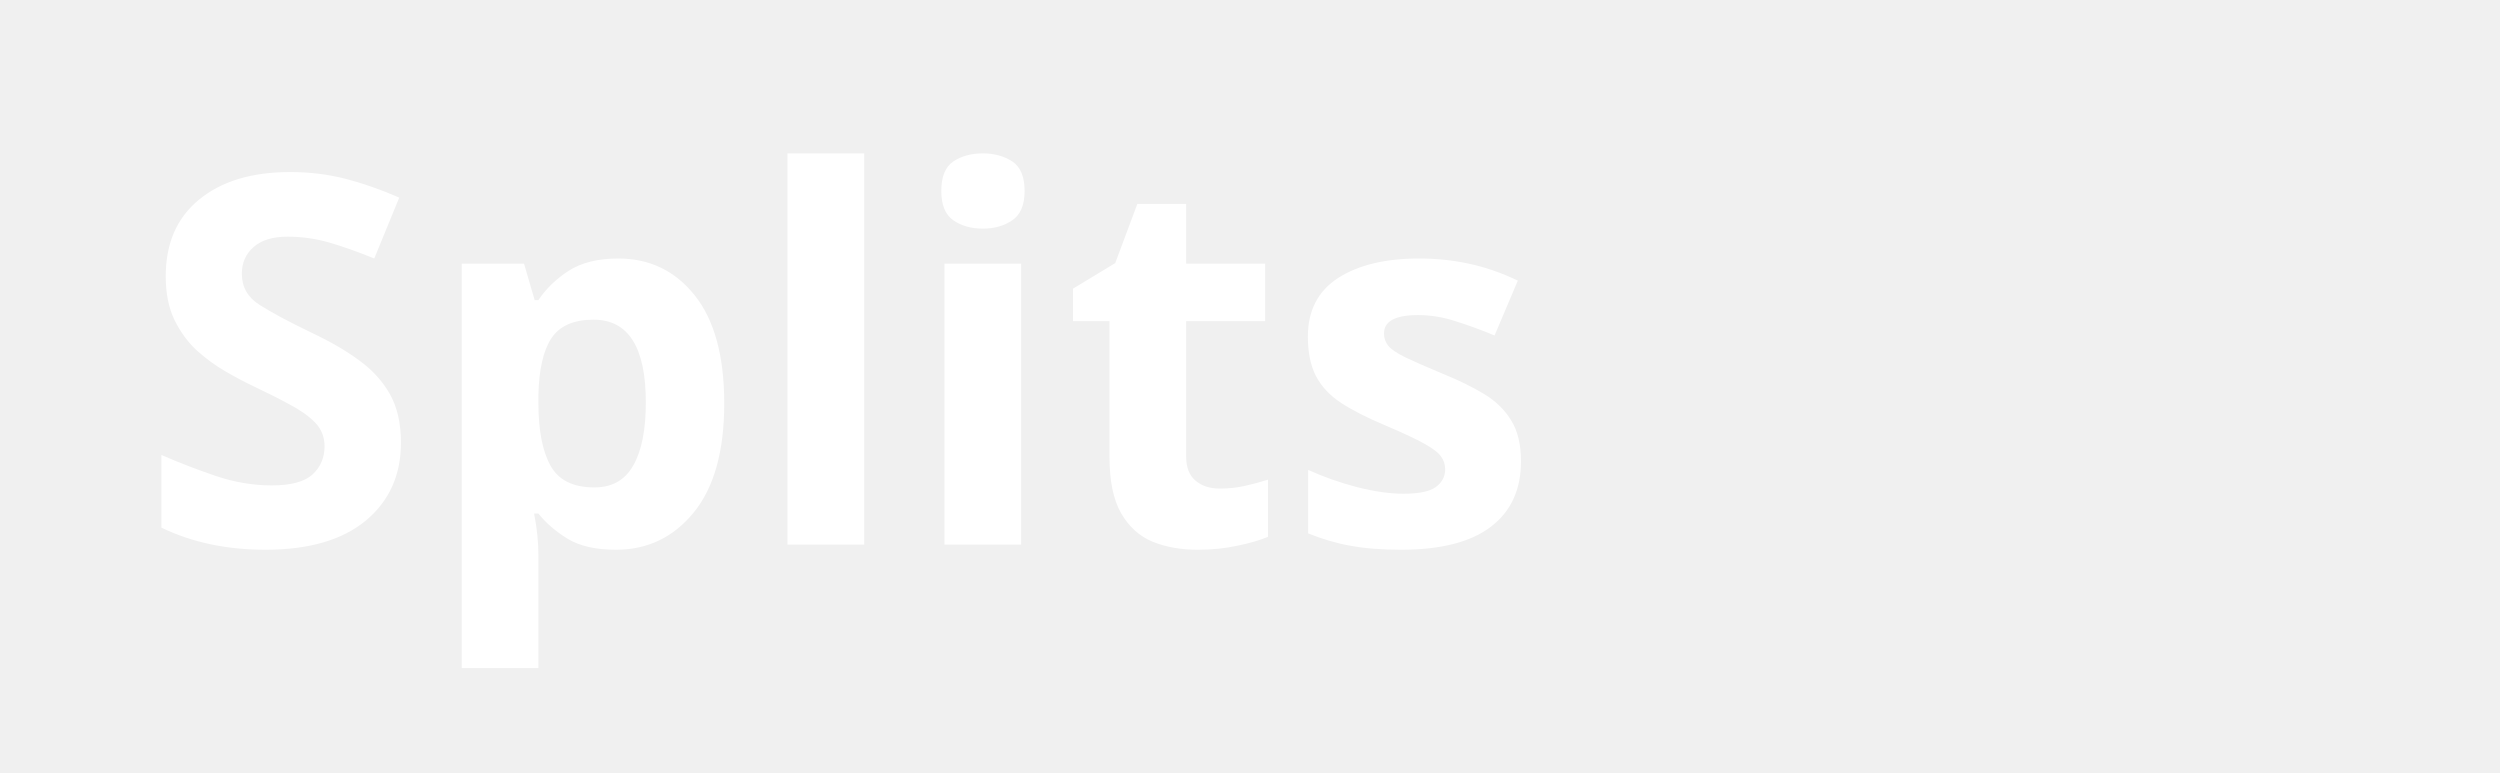
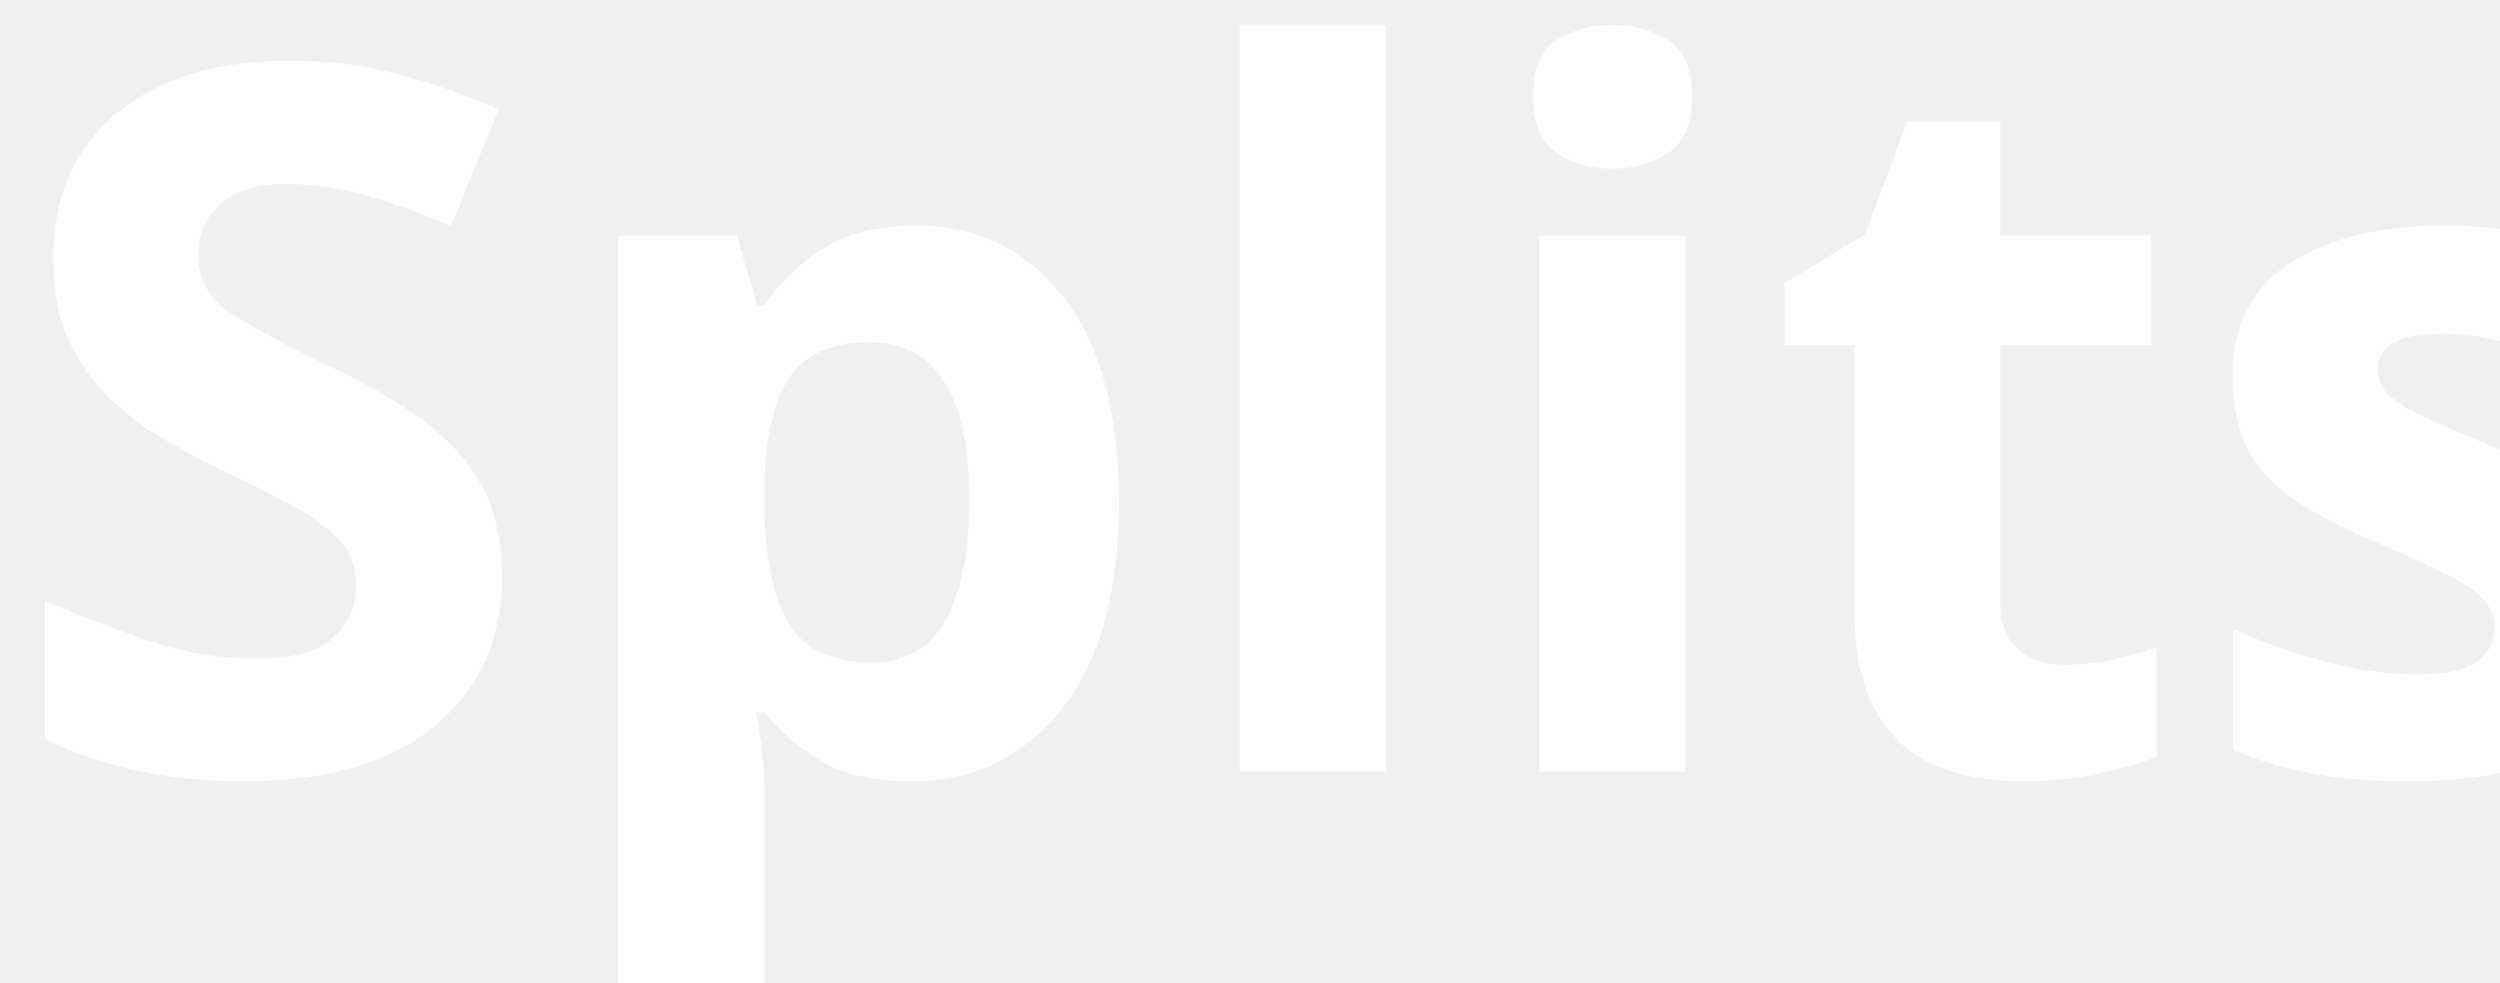
- <svg xmlns="http://www.w3.org/2000/svg" width="136" height="42" viewBox="0 0 136 42">
+ <svg xmlns="http://www.w3.org/2000/svg" width="100" viewBox="7.50 7.63 71.27 28.00">
  <defs>
    <style>
      .cls-1 {
        font-size: 28px;
        fill: #fff;
        font-family: Bahnschrift;
        font-weight: 700;
      }
    </style>
  </defs>
  <text id="Splits" class="cls-1" x="7.5" y="29.625">Splits</text>
</svg>
